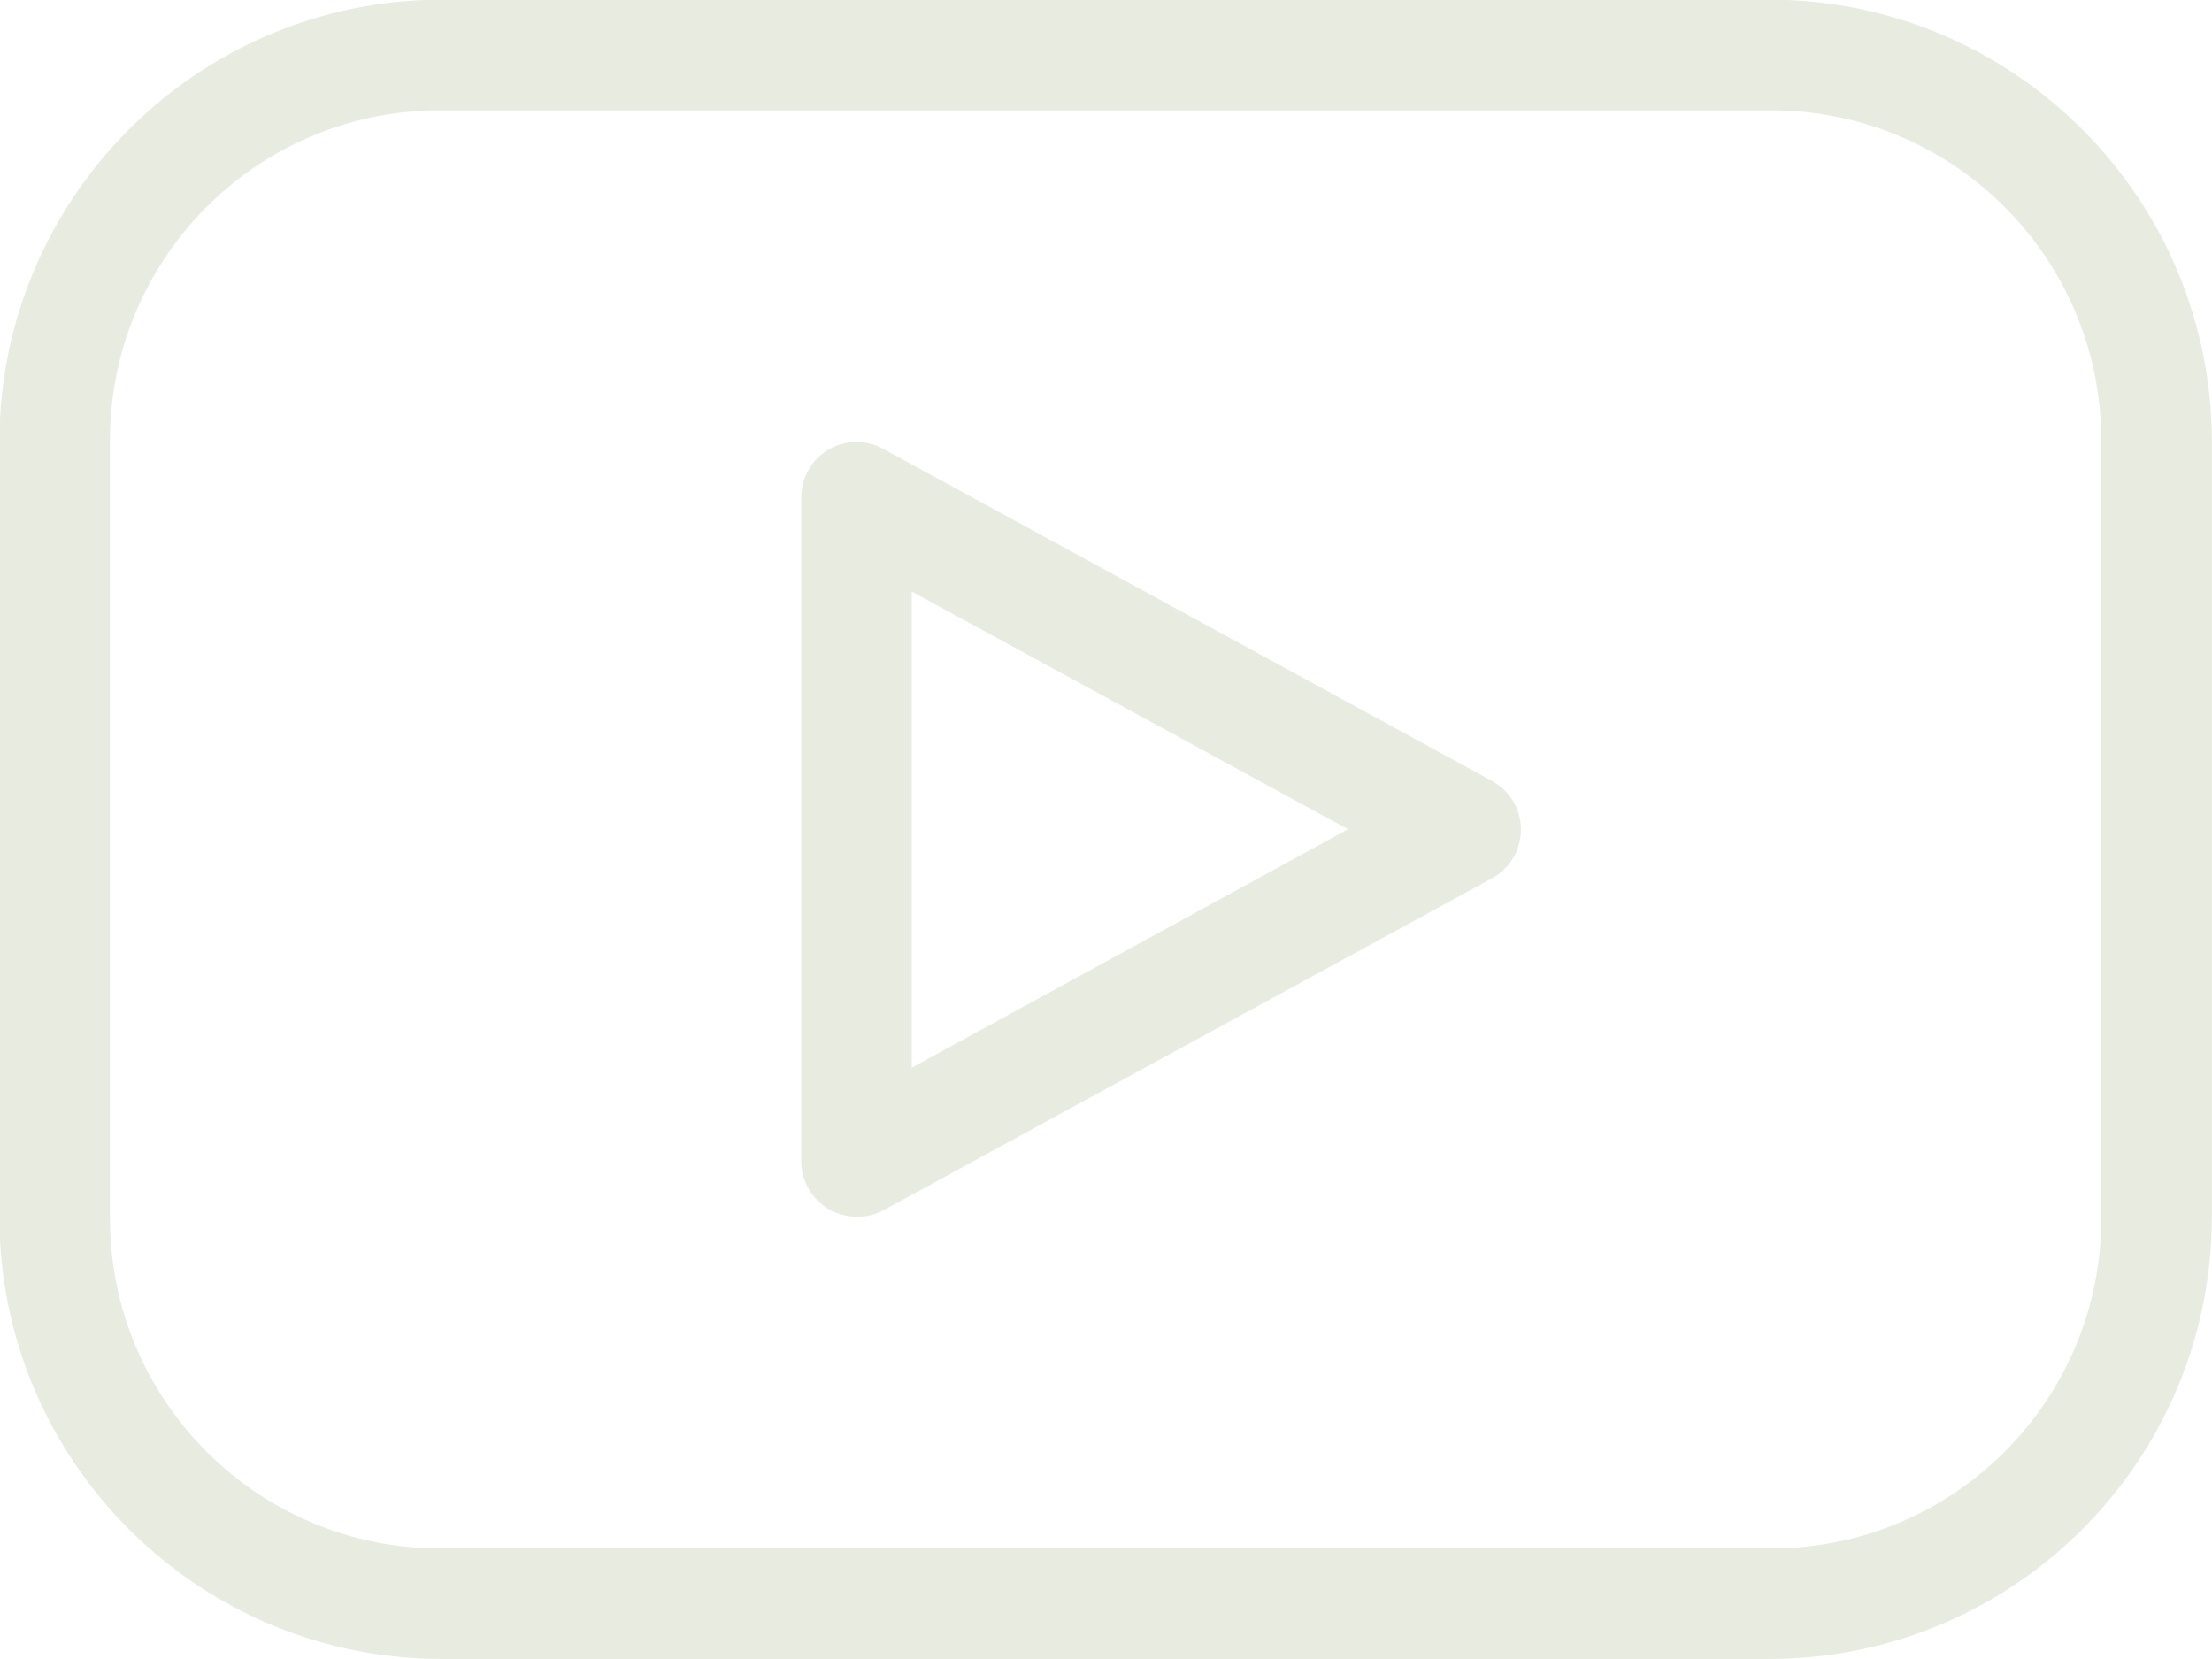
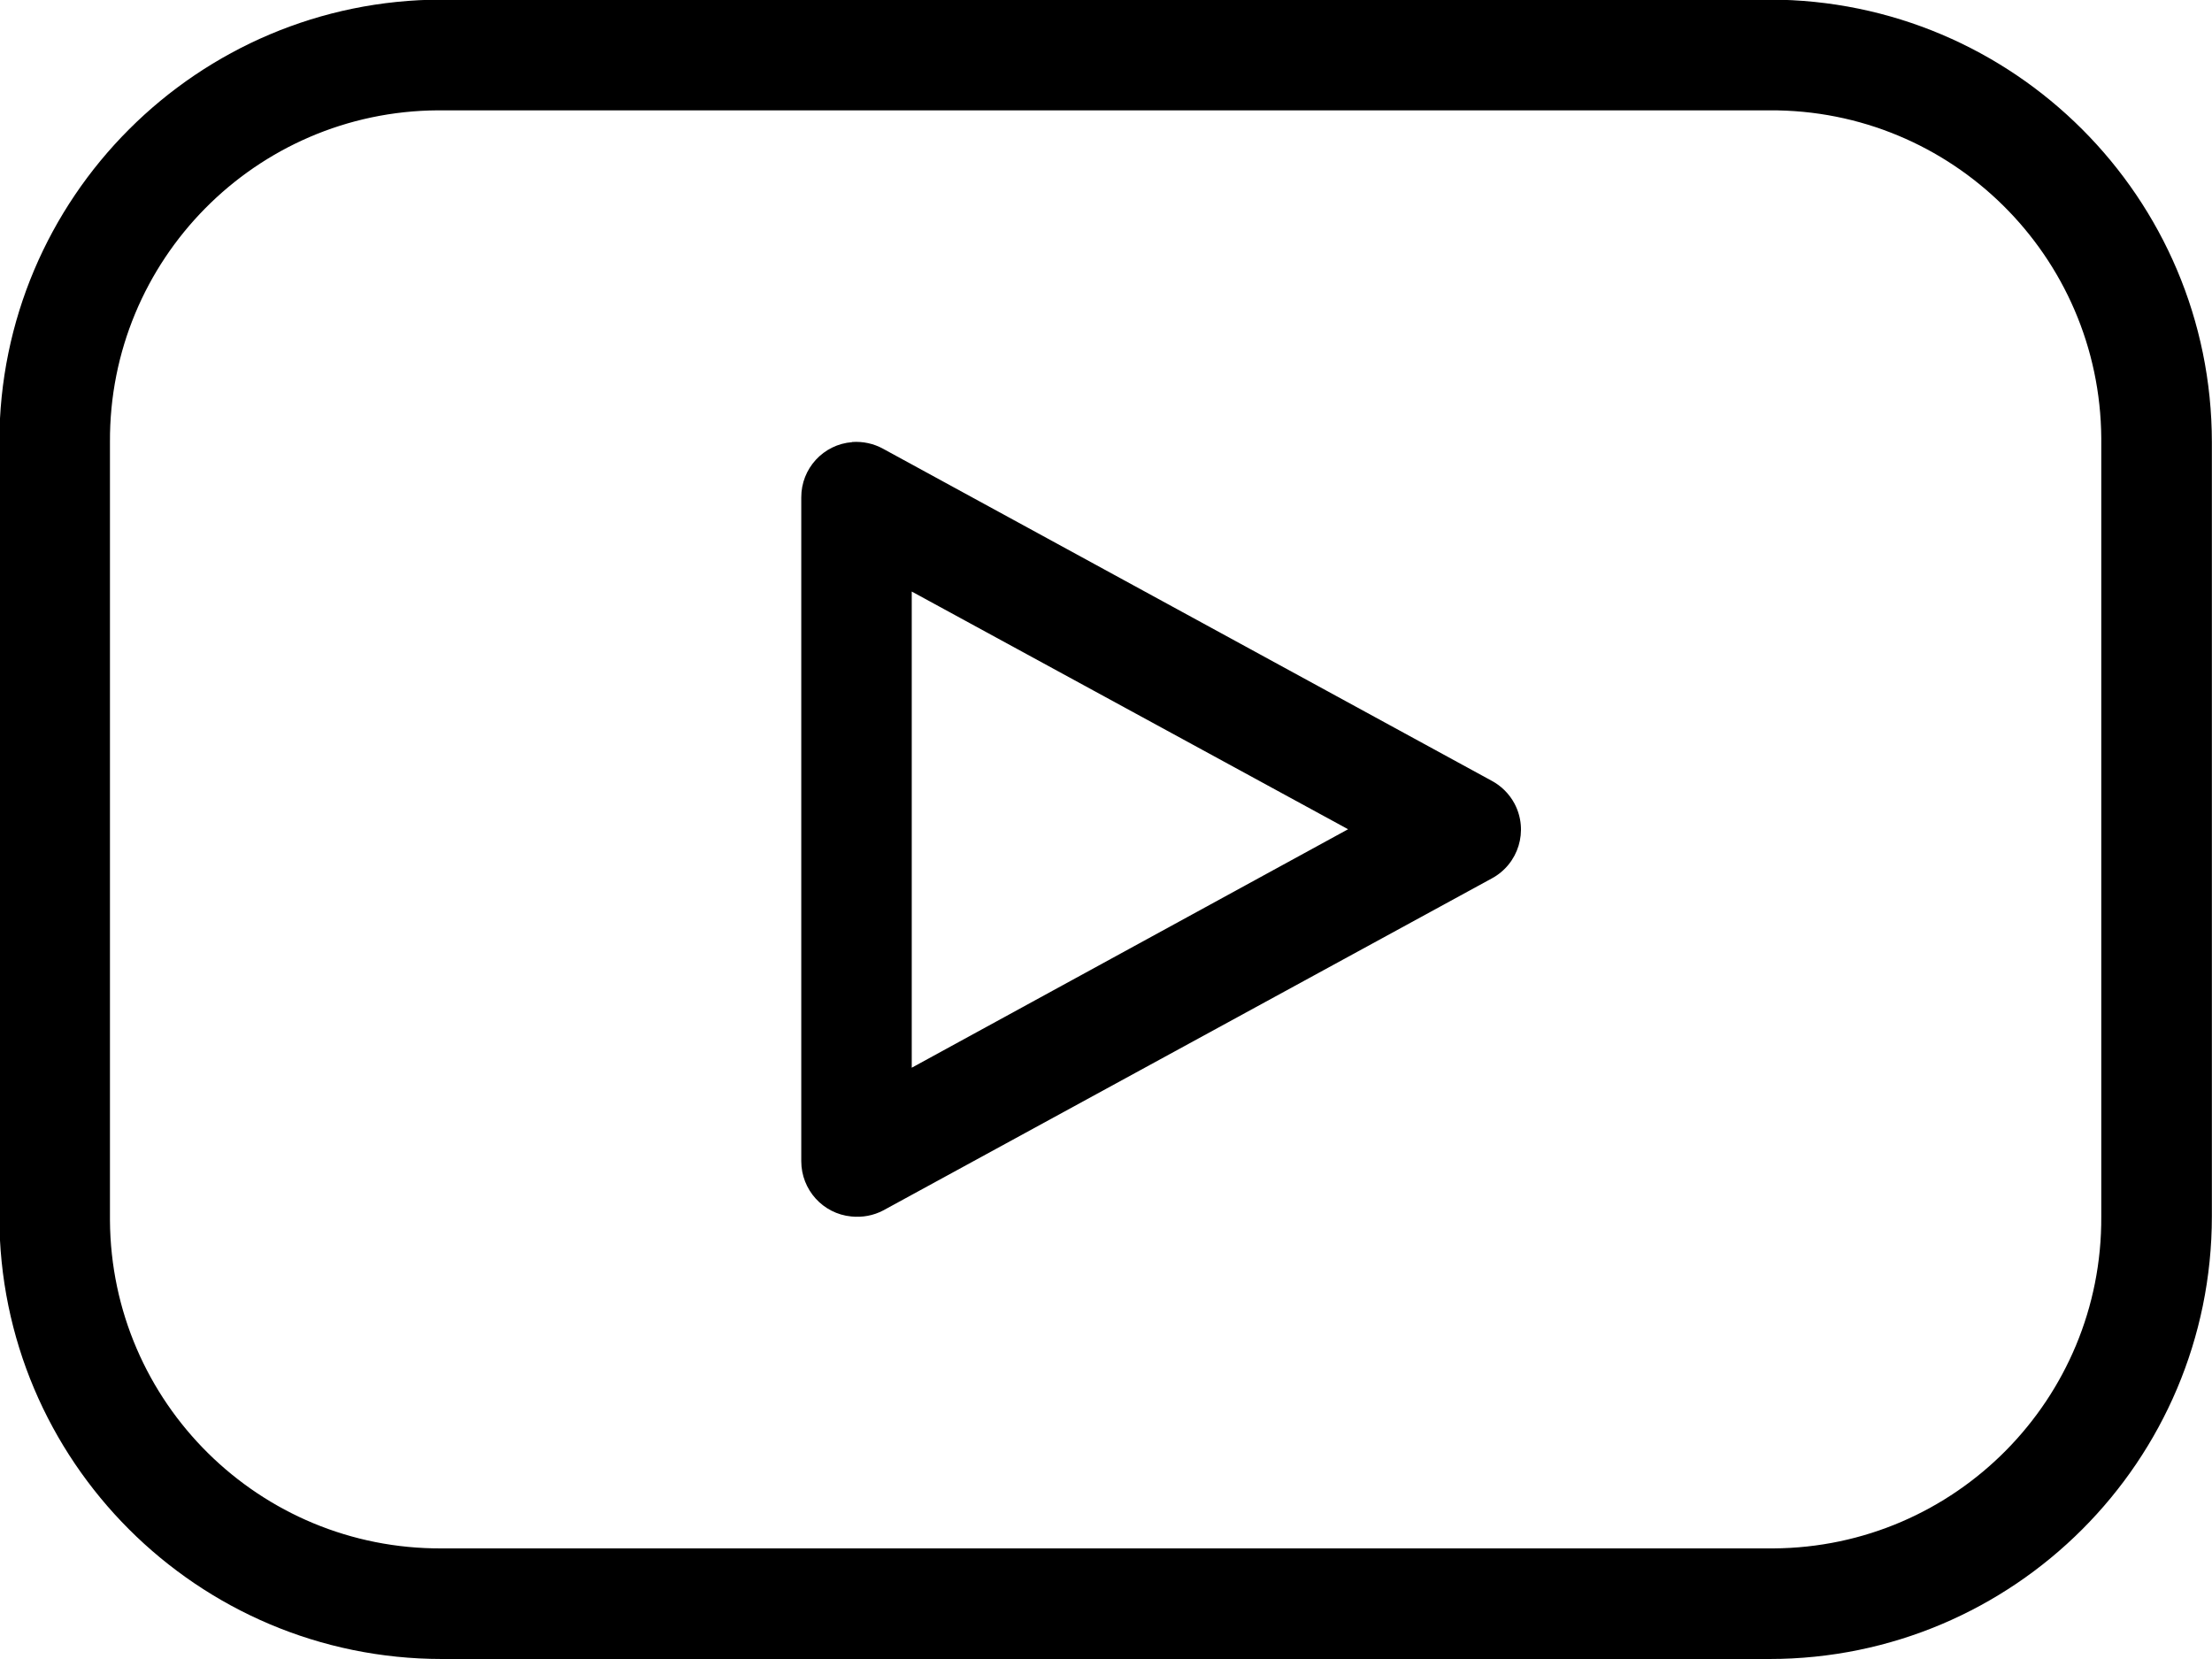
<svg xmlns="http://www.w3.org/2000/svg" style="isolation:isolate" viewBox="0 0 171.6 128.7" width="171.6pt" height="128.7pt">
  <defs>
    <clipPath id="_clipPath_WtvqEEAxBPIUnoDM5SSUXPUeeZVAaPD9">
      <rect width="171.6" height="128.7" />
    </clipPath>
  </defs>
  <g clip-path="url(#_clipPath_WtvqEEAxBPIUnoDM5SSUXPUeeZVAaPD9)">
    <clipPath id="_clipPath_5y5AZdydvATAqHGwZgW64GYcLO4jqgTE">
-       <rect x="-0.04" y="-0.03" width="171.64" height="128.73" transform="matrix(1,0,0,1,0,0)" fill="rgb(255,255,255)" />
+       <rect x="-0.04" y="-0.03" width="171.64" height="128.73" transform="matrix(1,0,0,1,0,0)" />
    </clipPath>
    <g clip-path="url(#_clipPath_5y5AZdydvATAqHGwZgW64GYcLO4jqgTE)">
      <g>
        <g>
-           <path d=" M 34.28 -0.03 C 15.33 -0.02 -0.04 15.35 -0.05 34.3 L -0.05 94.37 C -0.05 113.32 15.32 128.69 34.28 128.7 L 137.26 128.7 C 156.22 128.7 171.58 113.33 171.59 94.37 L 171.59 34.3 C 171.58 15.34 156.21 -0.02 137.26 -0.03 L 34.28 -0.03 L 34.28 -0.03 Z  M 34.28 8.56 L 137.26 8.56 C 151.39 8.47 162.92 19.86 163.01 34 C 163.01 34.1 163.01 34.2 163.01 34.31 L 163.01 94.38 C 163.09 108.51 151.7 120.04 137.57 120.12 C 137.47 120.12 137.37 120.12 137.26 120.12 L 34.28 120.12 C 20.14 120.2 8.62 108.81 8.53 94.67 C 8.53 94.57 8.53 94.47 8.53 94.37 L 8.53 34.3 C 8.45 20.17 19.84 8.64 33.97 8.56 C 34.07 8.56 34.17 8.56 34.27 8.56 M 66.11 34.3 C 63.87 34.47 62.15 36.35 62.16 38.59 L 62.16 90.08 C 62.16 92.3 63.84 94.16 66.04 94.37 C 66.9 94.46 67.76 94.3 68.52 93.9 L 115.72 68.15 C 117.81 67.03 118.6 64.44 117.49 62.34 C 117.09 61.59 116.47 60.97 115.72 60.57 L 68.52 34.82 C 67.78 34.41 66.94 34.23 66.1 34.29 M 70.73 45.89 L 104.58 64.33 L 70.73 82.83 L 70.73 45.89 Z " fill="rgb(232,236,224)" />
+           <path d=" M 34.28 -0.03 C 15.33 -0.02 -0.04 15.35 -0.05 34.3 L -0.05 94.37 C -0.05 113.32 15.32 128.69 34.28 128.7 L 137.26 128.7 C 156.22 128.7 171.58 113.33 171.59 94.37 L 171.59 34.3 C 171.58 15.34 156.21 -0.02 137.26 -0.03 L 34.28 -0.03 L 34.28 -0.03 Z  M 34.28 8.56 L 137.26 8.56 C 151.39 8.47 162.92 19.86 163.01 34 C 163.01 34.1 163.01 34.2 163.01 34.31 L 163.01 94.38 C 163.09 108.51 151.7 120.04 137.57 120.12 C 137.47 120.12 137.37 120.12 137.26 120.12 L 34.28 120.12 C 20.14 120.2 8.62 108.81 8.53 94.67 C 8.53 94.57 8.53 94.47 8.53 94.37 L 8.53 34.3 C 8.45 20.17 19.84 8.64 33.97 8.56 C 34.07 8.56 34.17 8.56 34.27 8.56 M 66.11 34.3 C 63.87 34.47 62.15 36.35 62.16 38.59 L 62.16 90.08 C 62.16 92.3 63.84 94.16 66.04 94.37 C 66.9 94.46 67.76 94.3 68.52 93.9 L 115.72 68.15 C 117.81 67.03 118.6 64.44 117.49 62.34 C 117.09 61.59 116.47 60.97 115.72 60.57 L 68.52 34.82 C 67.78 34.41 66.94 34.23 66.1 34.29 M 70.73 45.89 L 104.58 64.33 L 70.73 82.83 L 70.73 45.89 Z " />
        </g>
      </g>
    </g>
  </g>
</svg>
